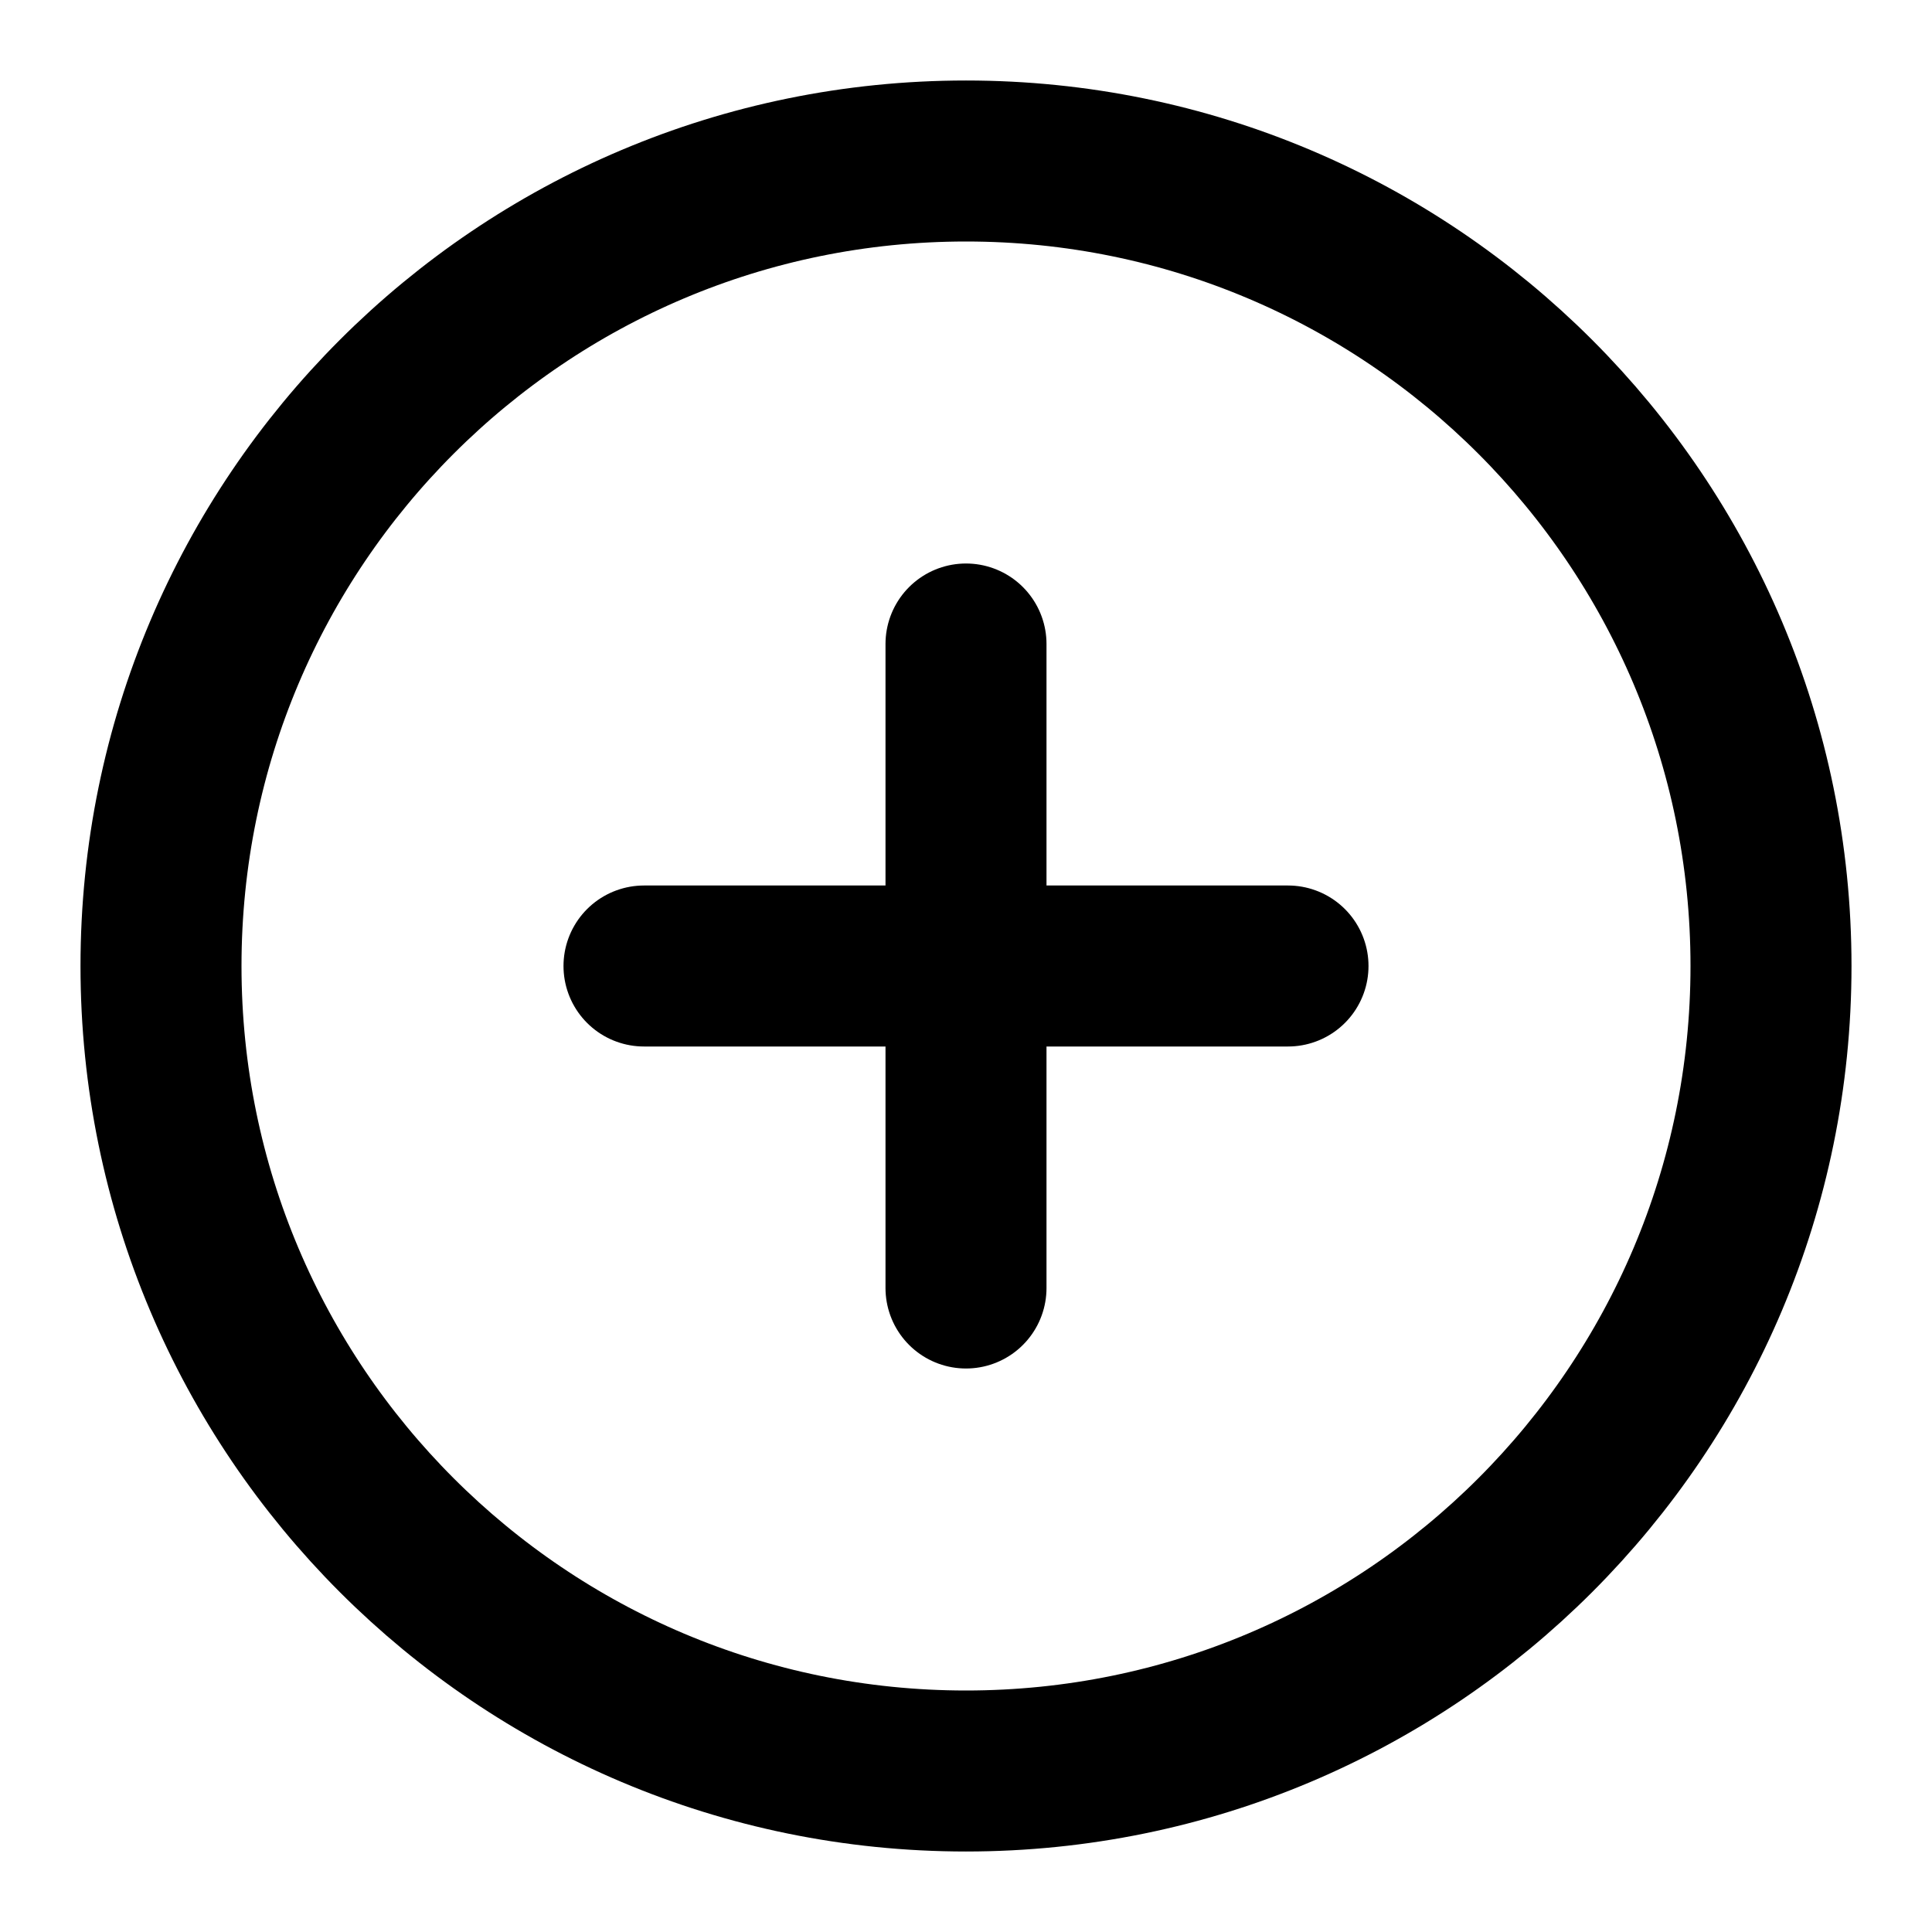
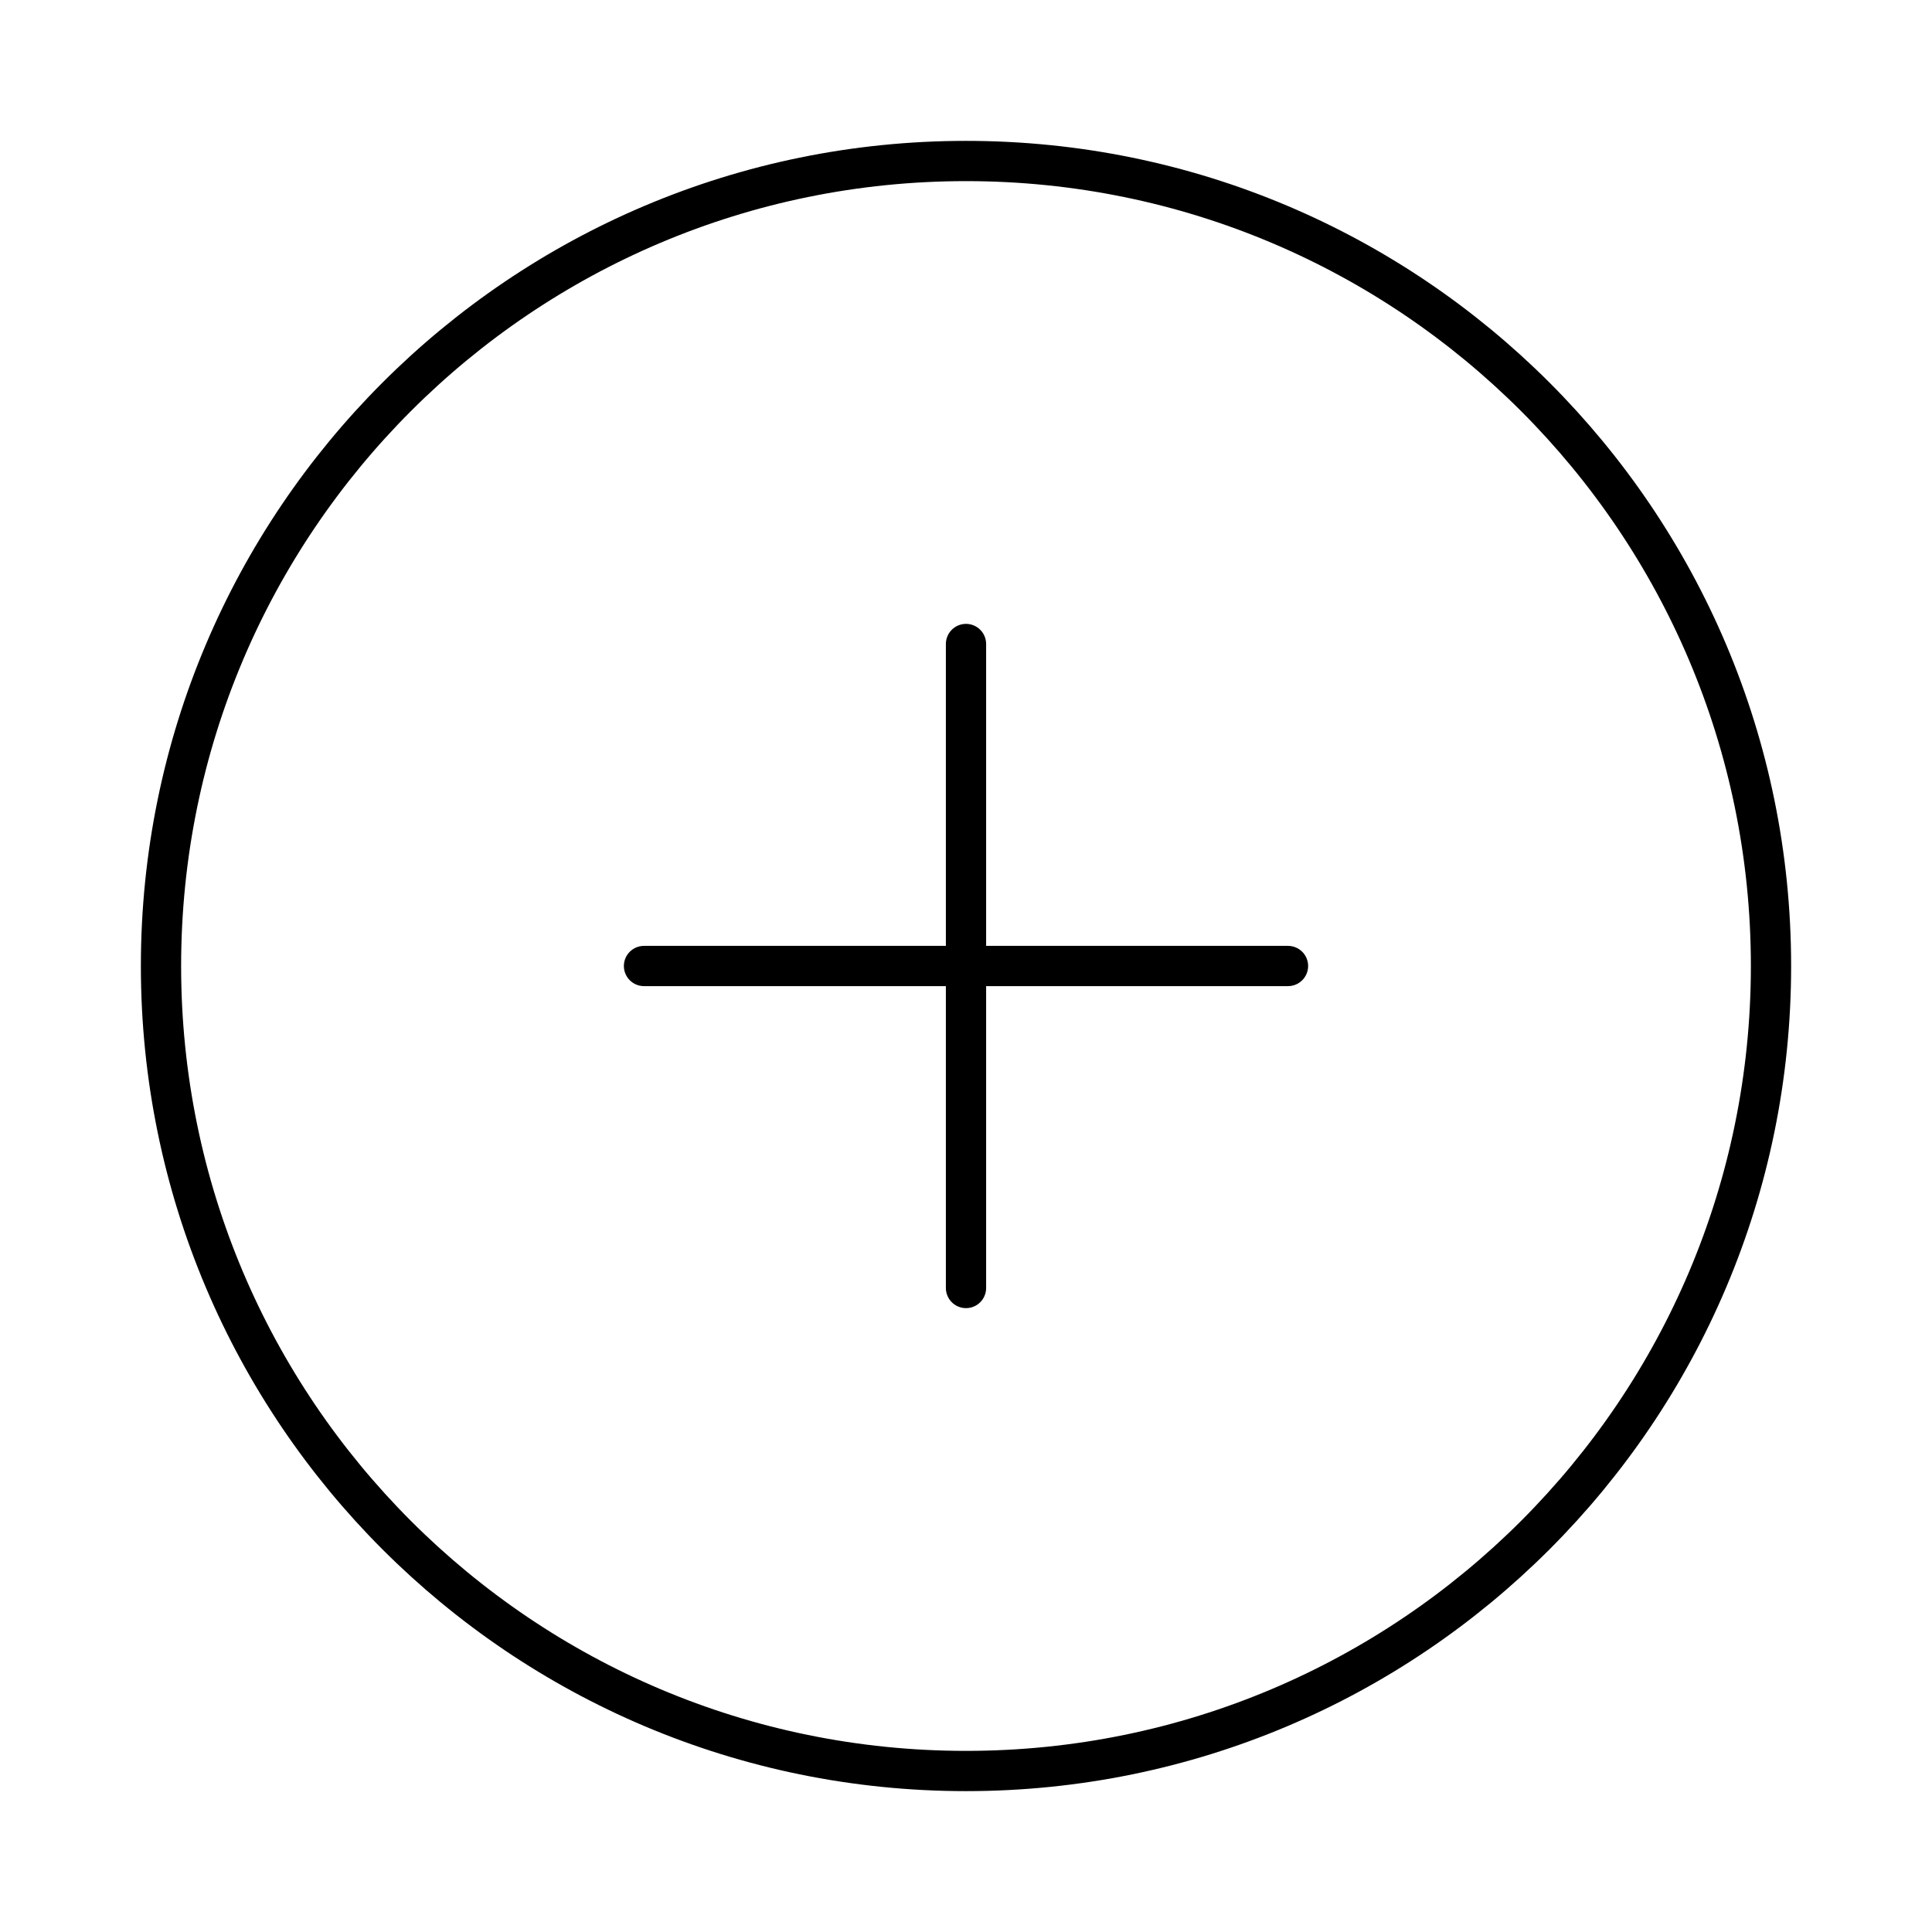
- <svg xmlns="http://www.w3.org/2000/svg" width="24" height="24" viewBox="0 0 24 24" fill="none" stroke="currentColor" stroke-width="2" stroke-linecap="round" stroke-linejoin="round" class="lucide lucide-circle-plus-icon lucide-circle-plus">
+ <svg xmlns="http://www.w3.org/2000/svg" width="24" height="24" viewBox="0 0 24 24" fill="none" stroke="currentColor" stroke-width="0.5" stroke-linecap="round" stroke-linejoin="round" class="lucide lucide-circle-plus-icon lucide-circle-plus">
  <circle cx="12" cy="12" r="10" />
  <path d="M8 12h8" />
  <path d="M12 8v8" />
</svg>
